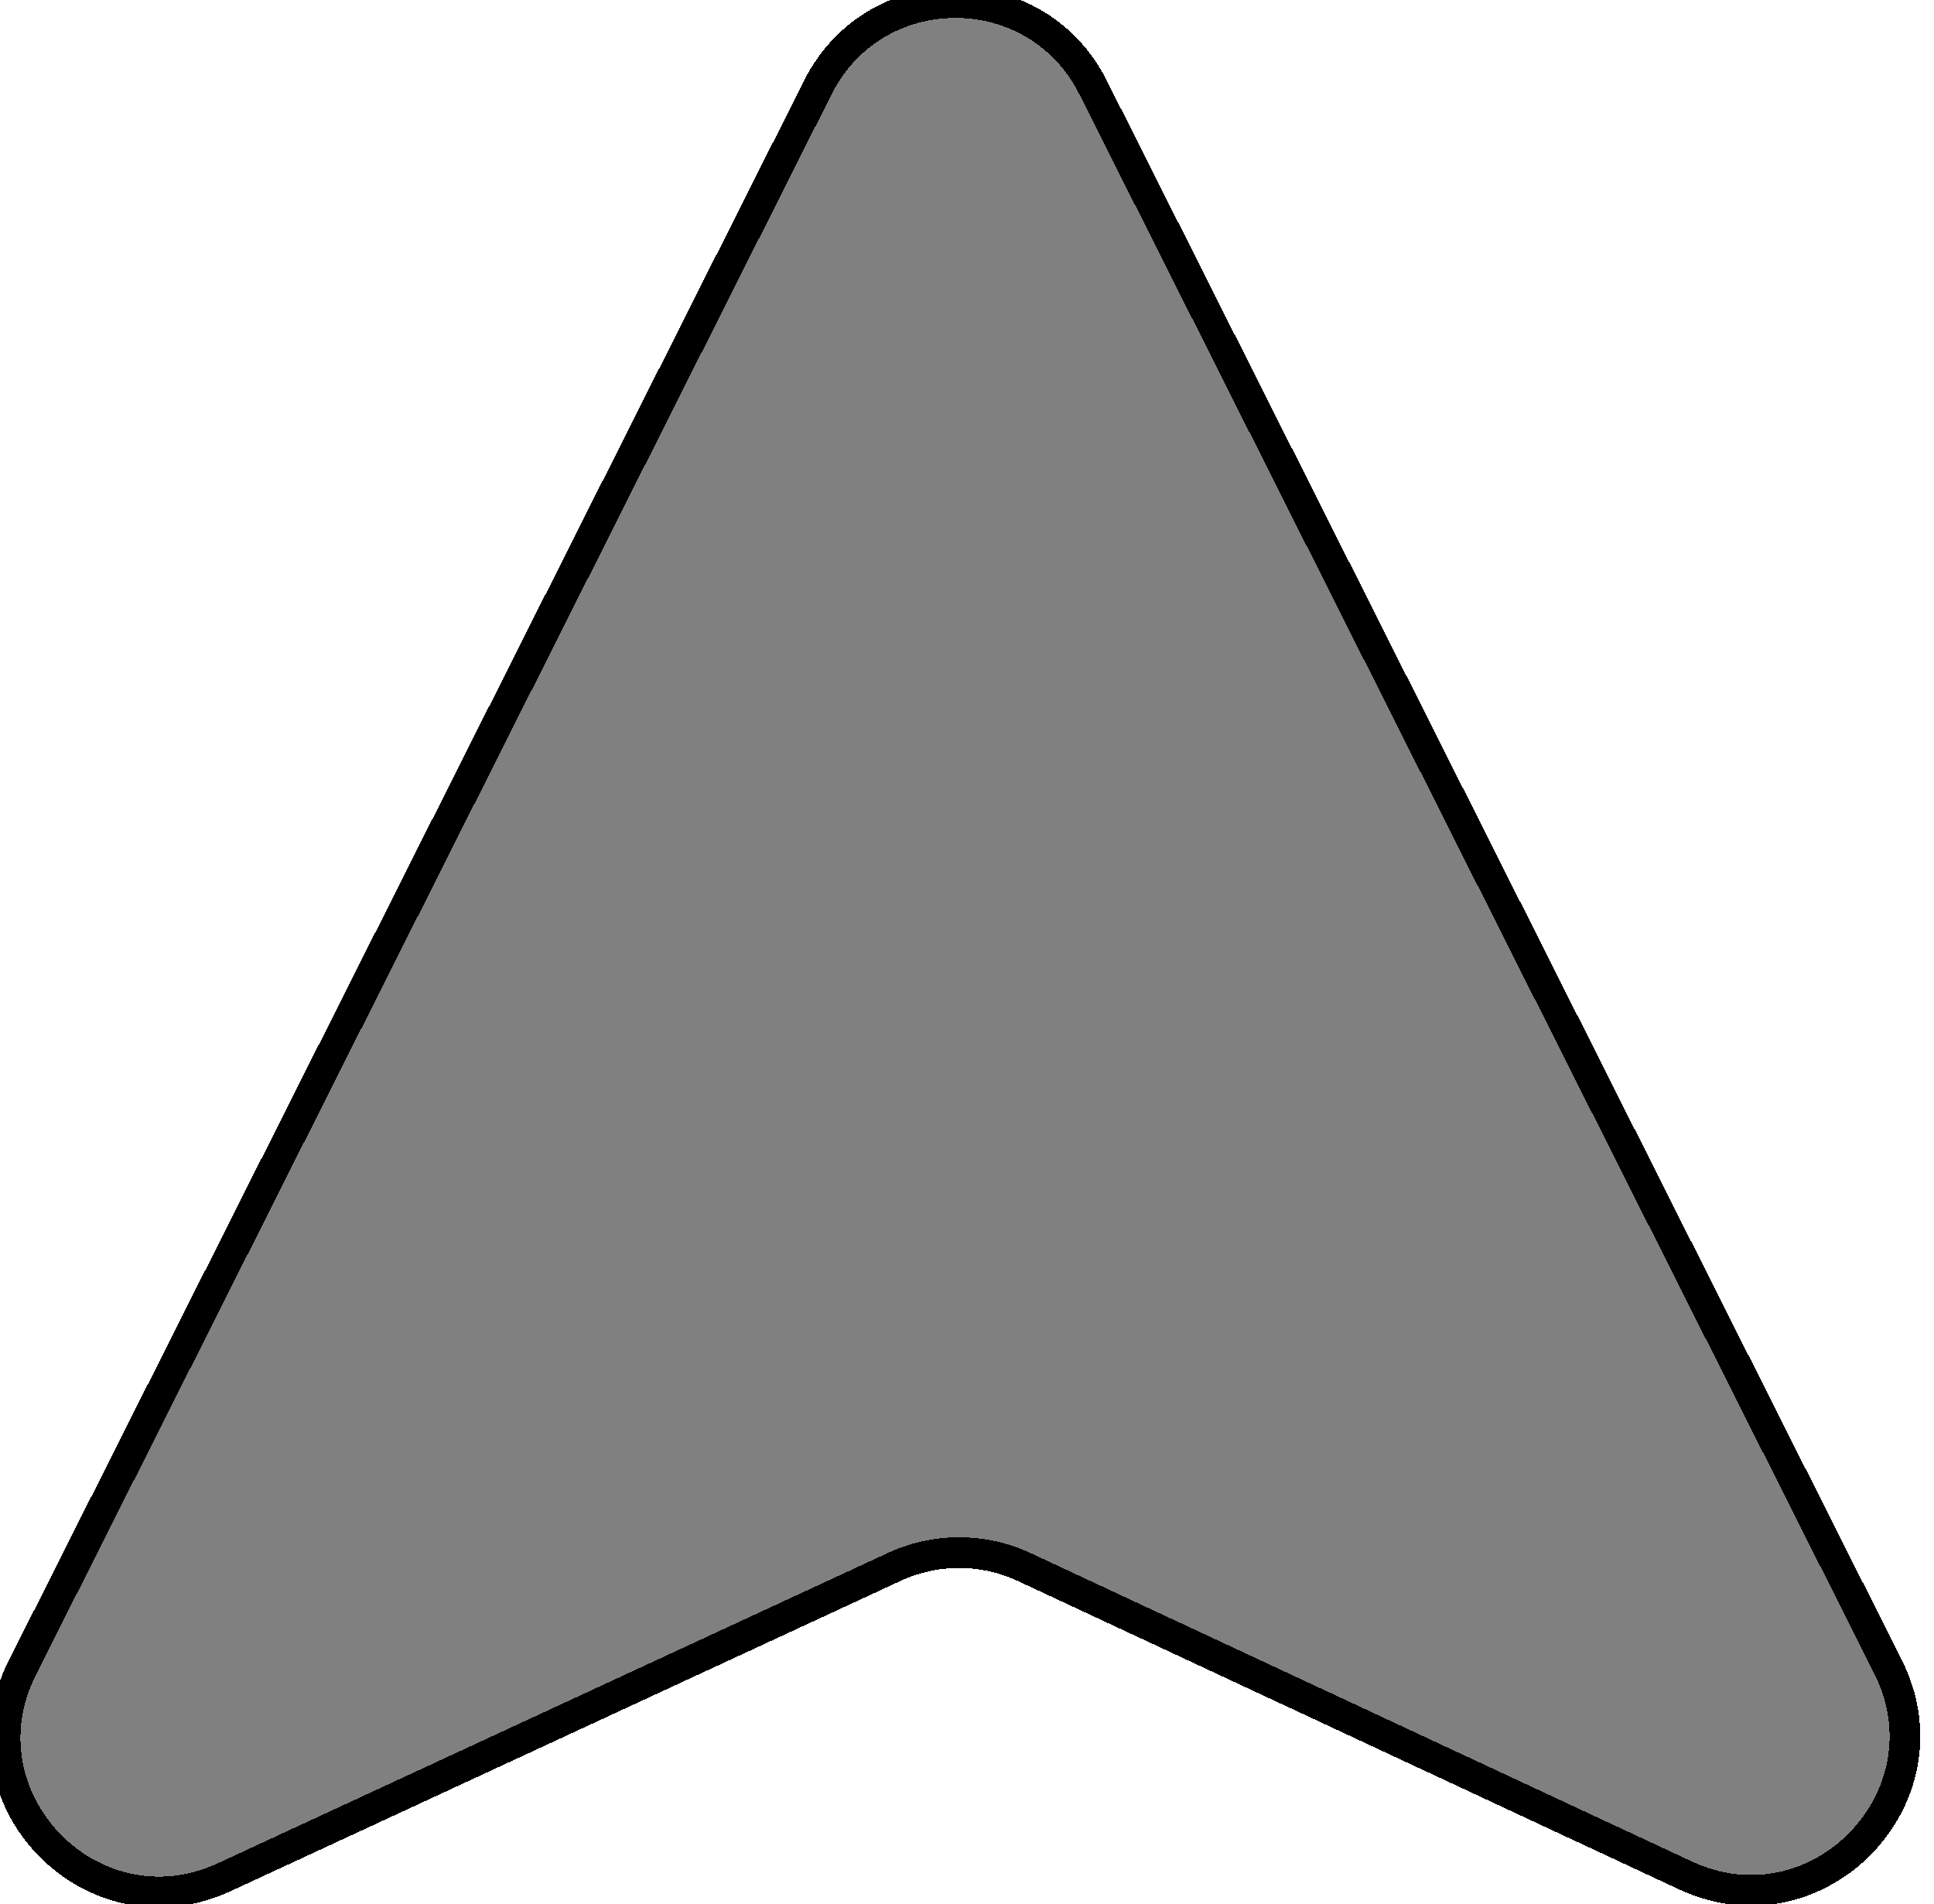
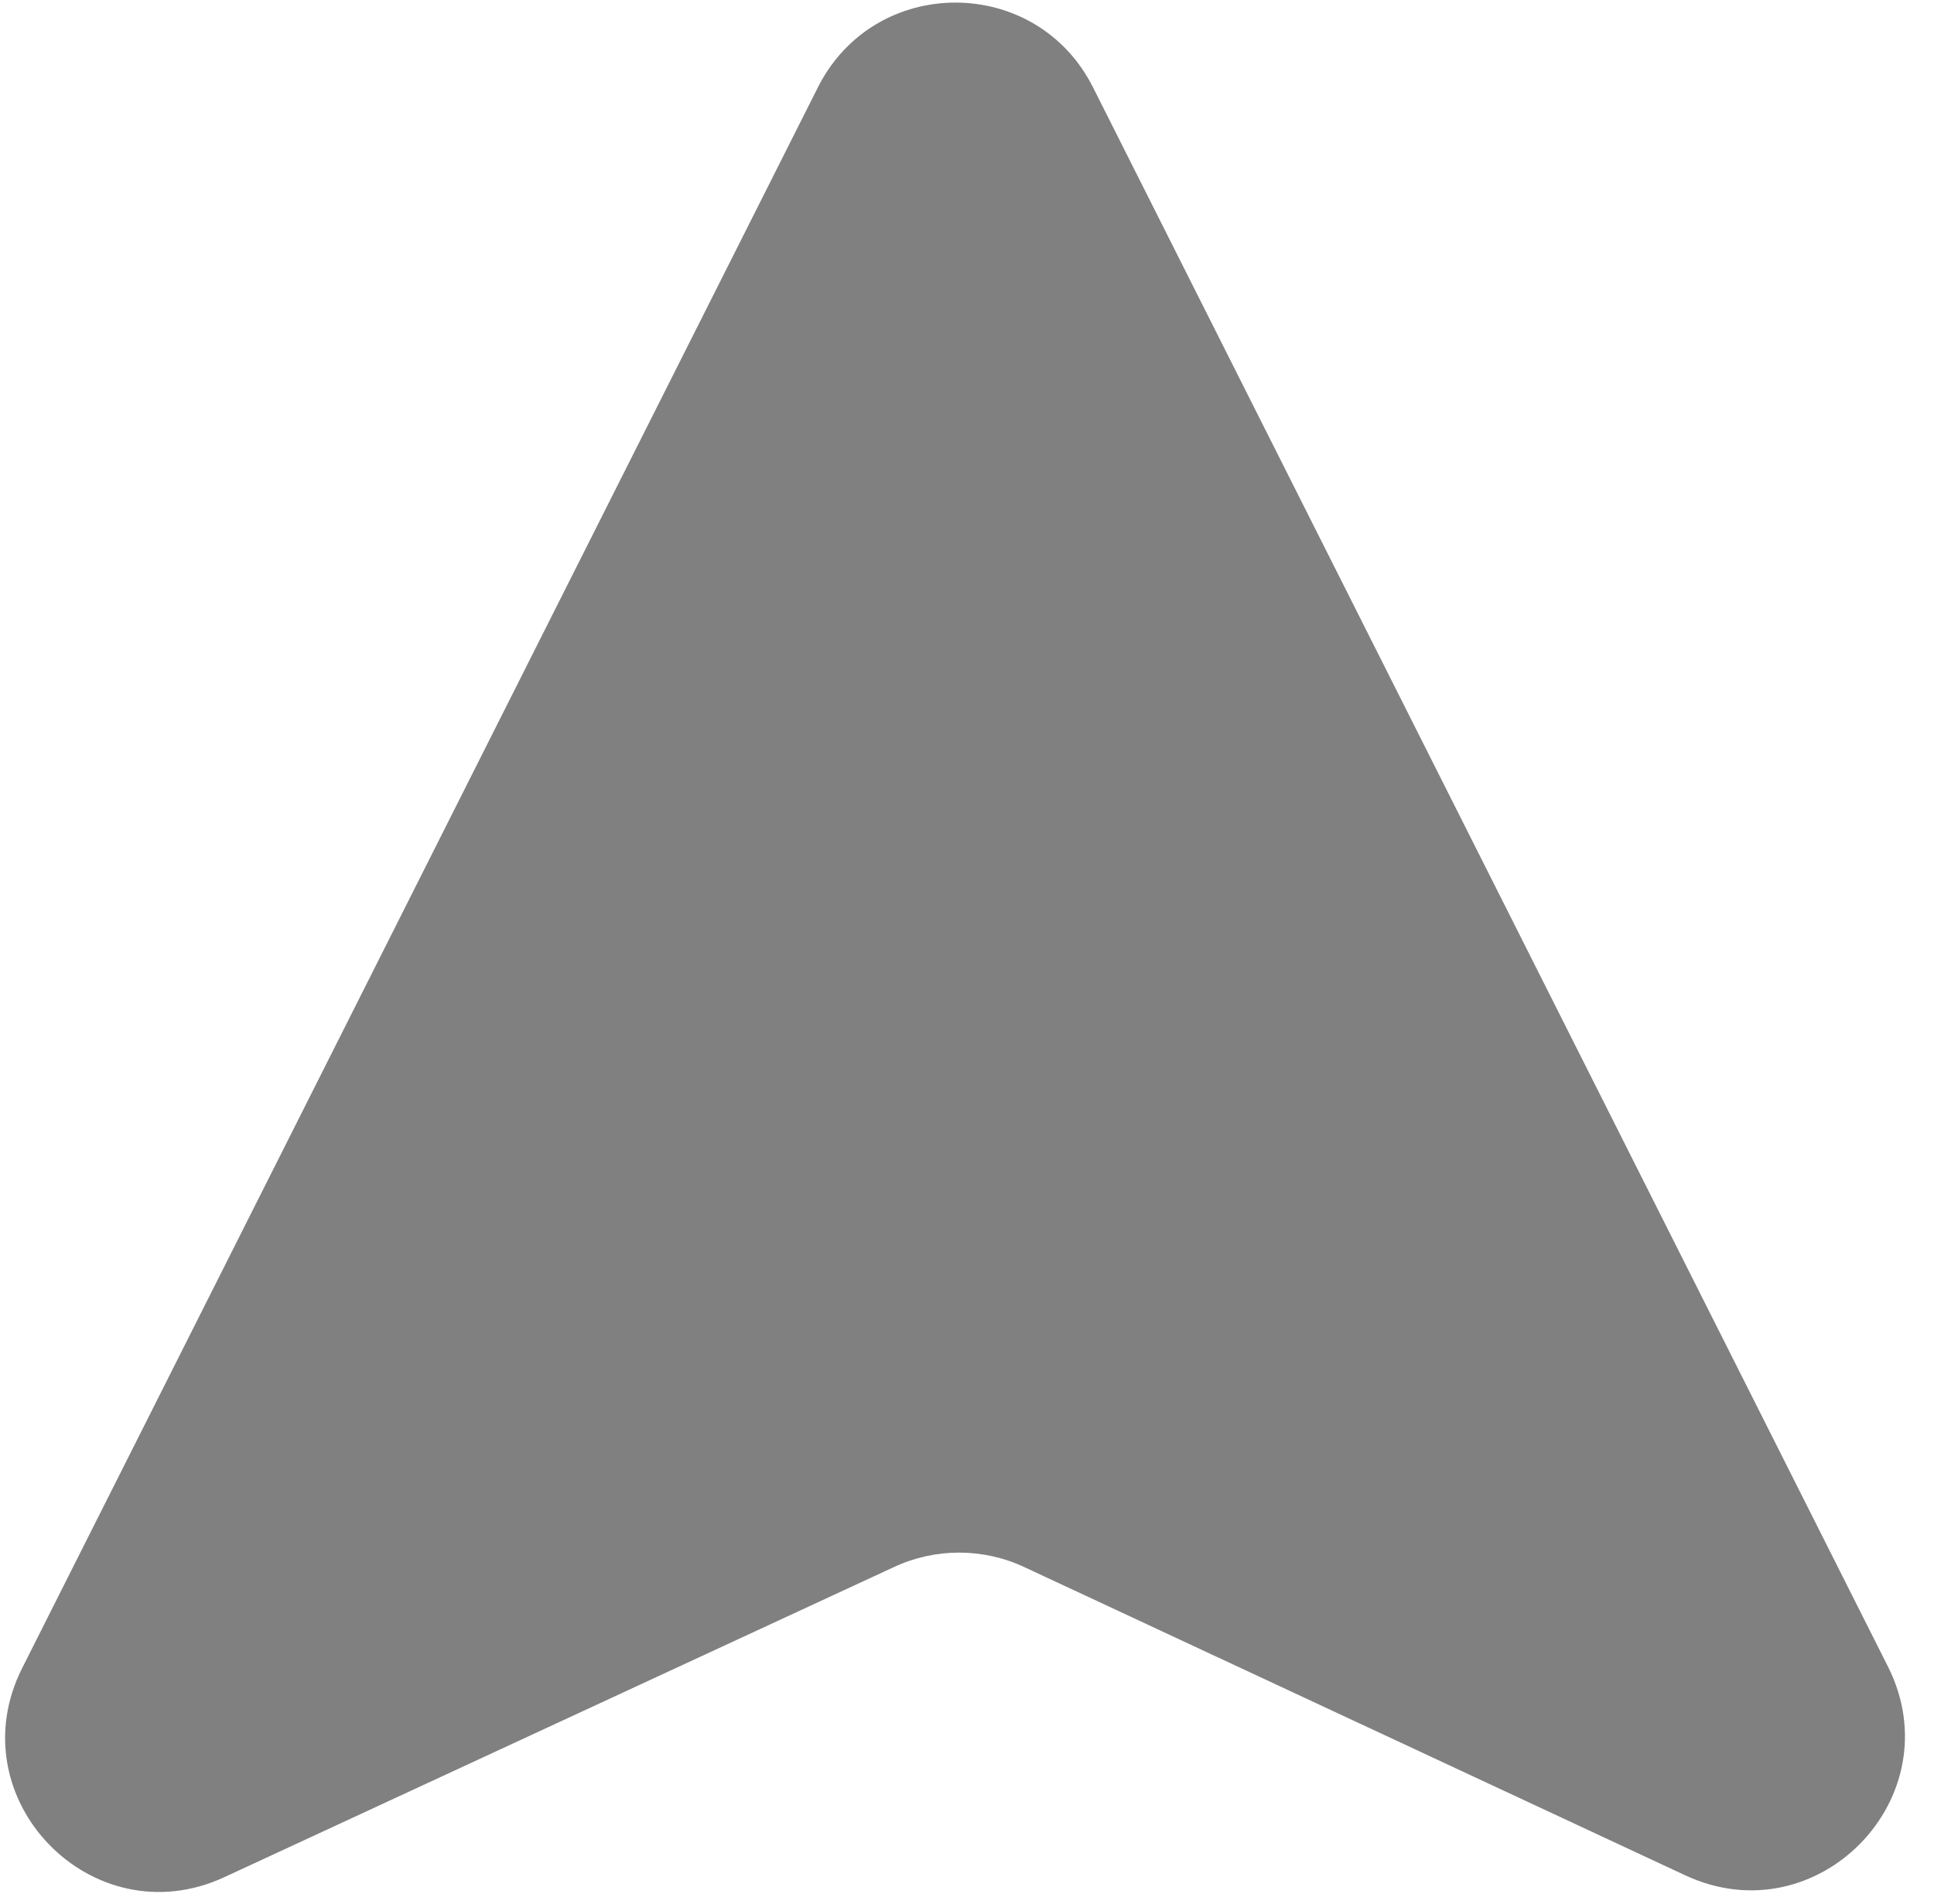
<svg xmlns="http://www.w3.org/2000/svg" width="63" height="62" viewBox="0 0 63 62" fill="none">
-   <path d="M26.643 2.845C28.496 -0.836 33.752 -0.836 35.605 2.845L61.498 54.28C63.638 58.53 59.21 63.094 54.897 61.083L33.362 51.041C32.023 50.417 30.475 50.415 29.134 51.036L7.311 61.142C2.999 63.139 -1.415 58.579 0.722 54.334L26.643 2.845Z" fill="gray" stroke="black" shape-rendering="crispEdges" stroke-linecap="round" stroke-linejoin="round" />
+   <path d="M26.643 2.845C28.496 -0.836 33.752 -0.836 35.605 2.845L61.498 54.28C63.638 58.53 59.21 63.094 54.897 61.083L33.362 51.041C32.023 50.417 30.475 50.415 29.134 51.036L7.311 61.142C2.999 63.139 -1.415 58.579 0.722 54.334L26.643 2.845Z" fill="gray" />
</svg>
